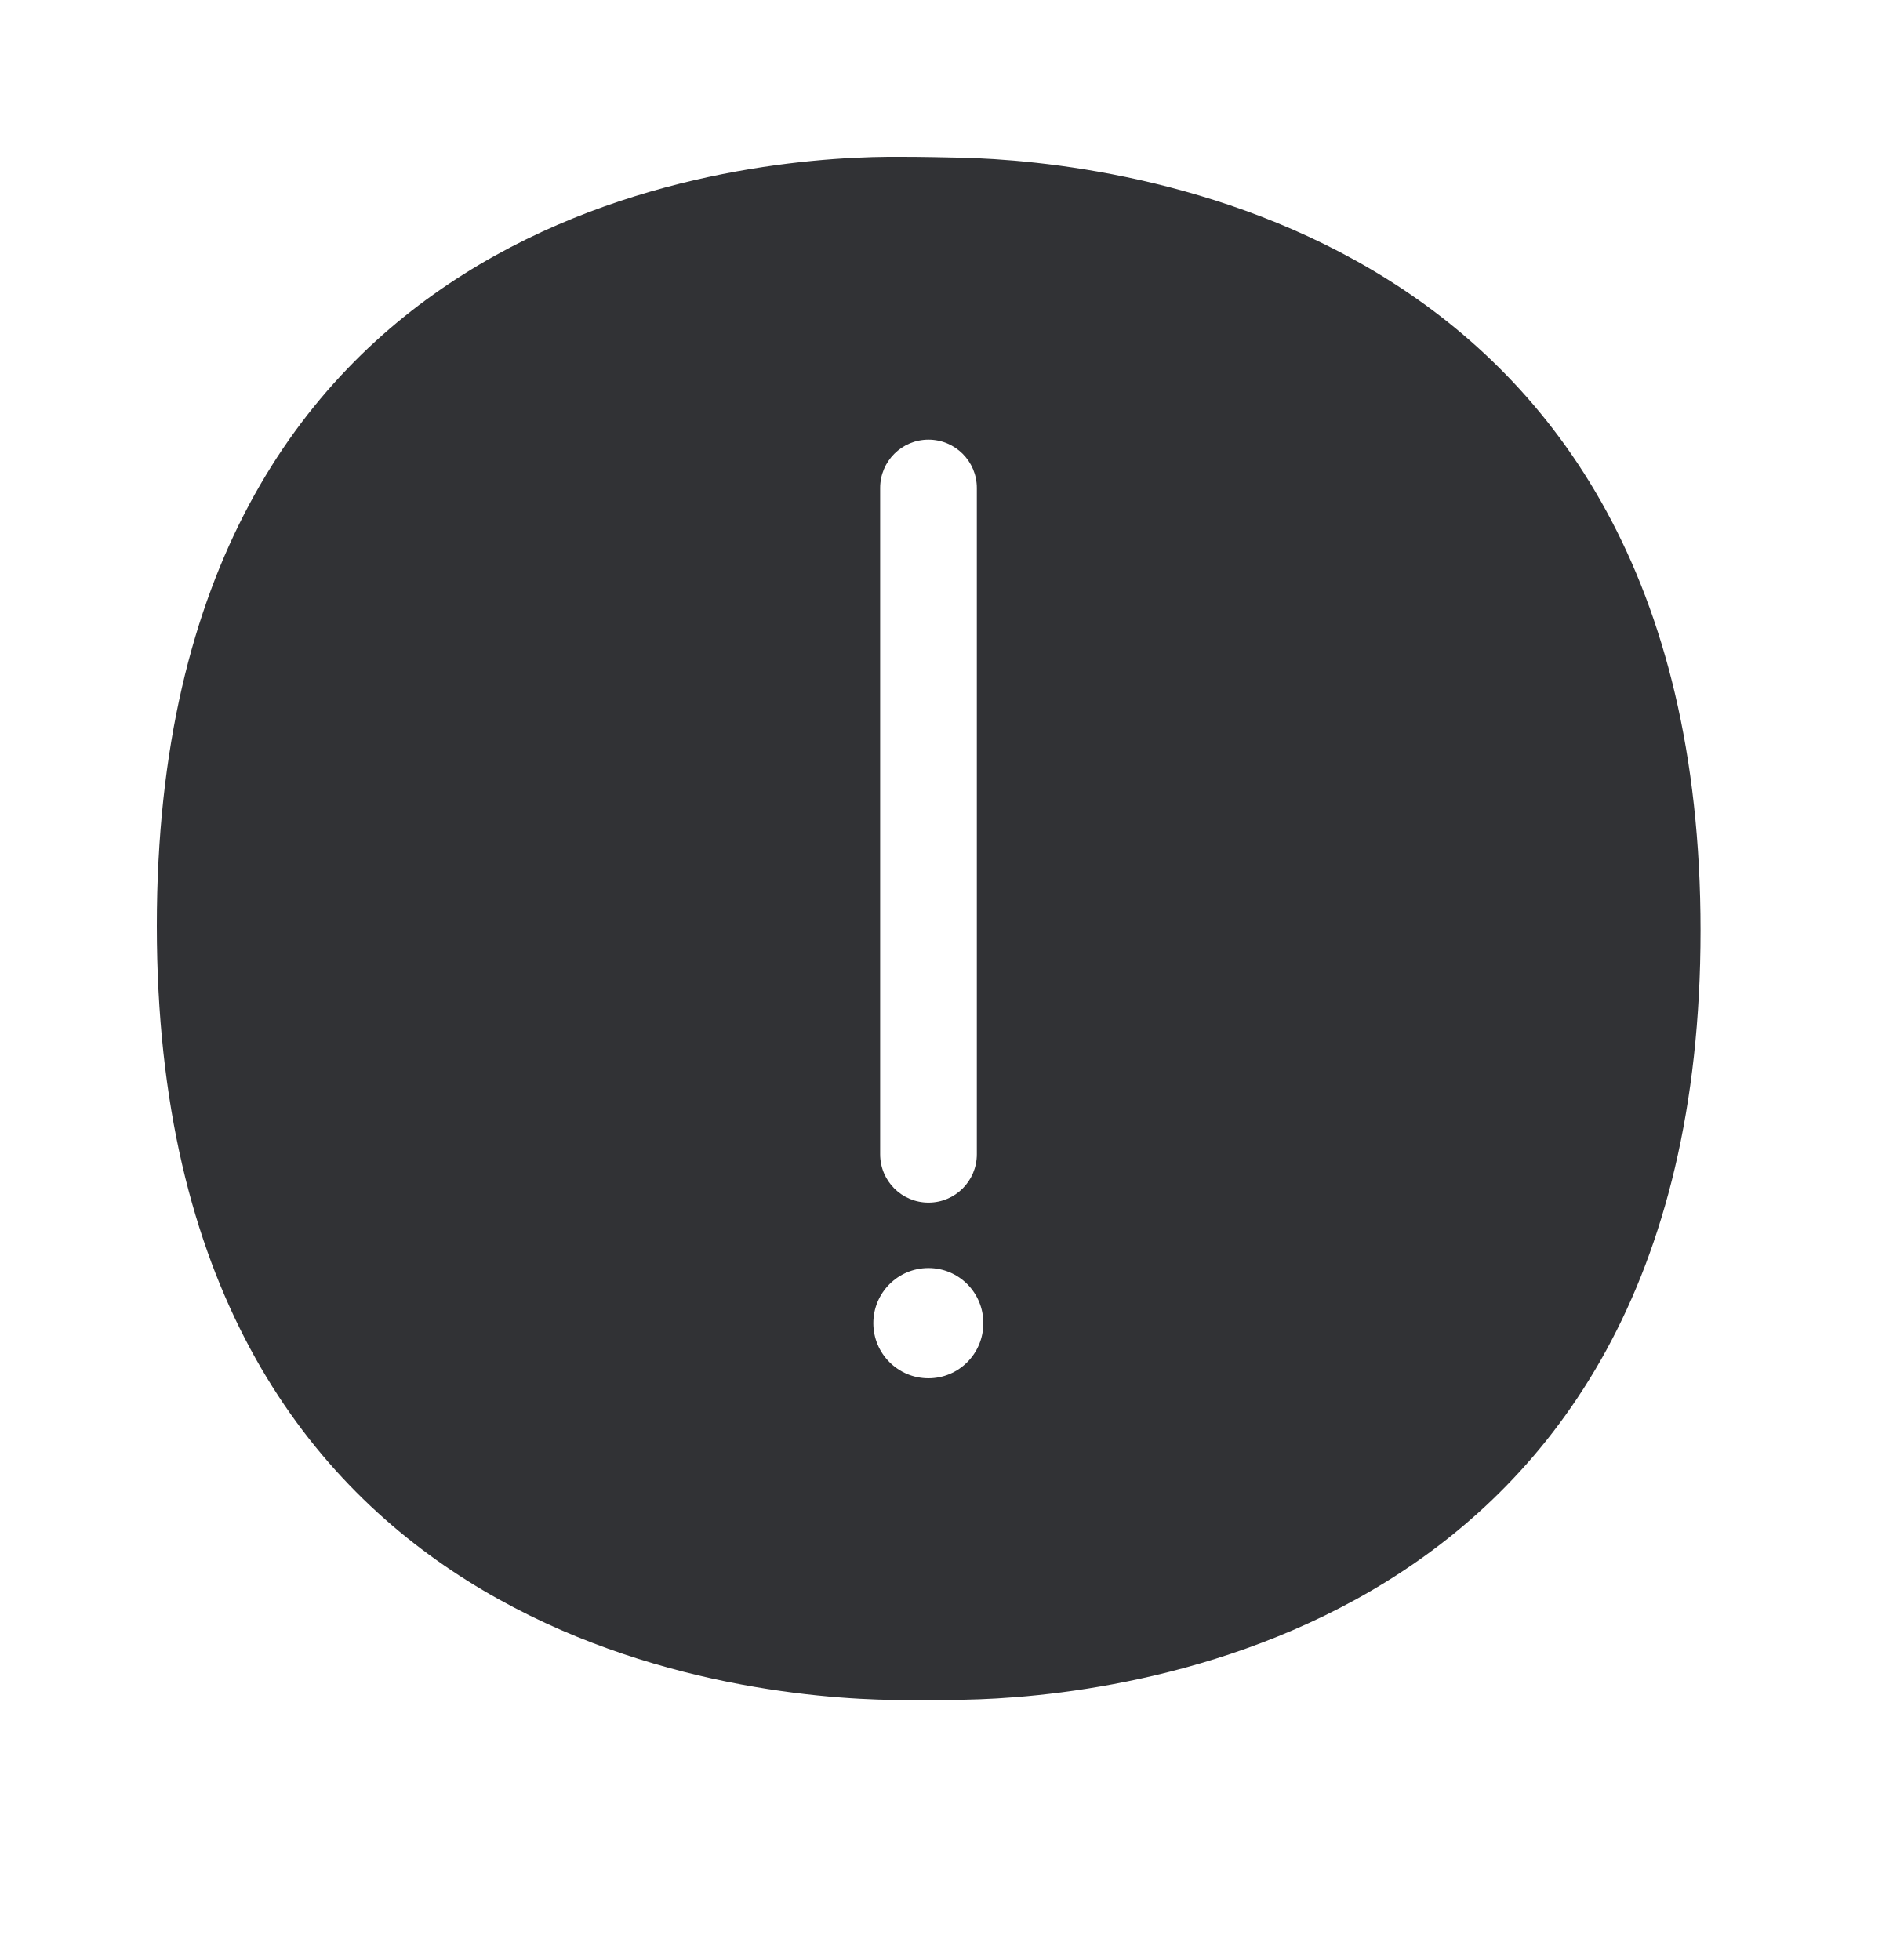
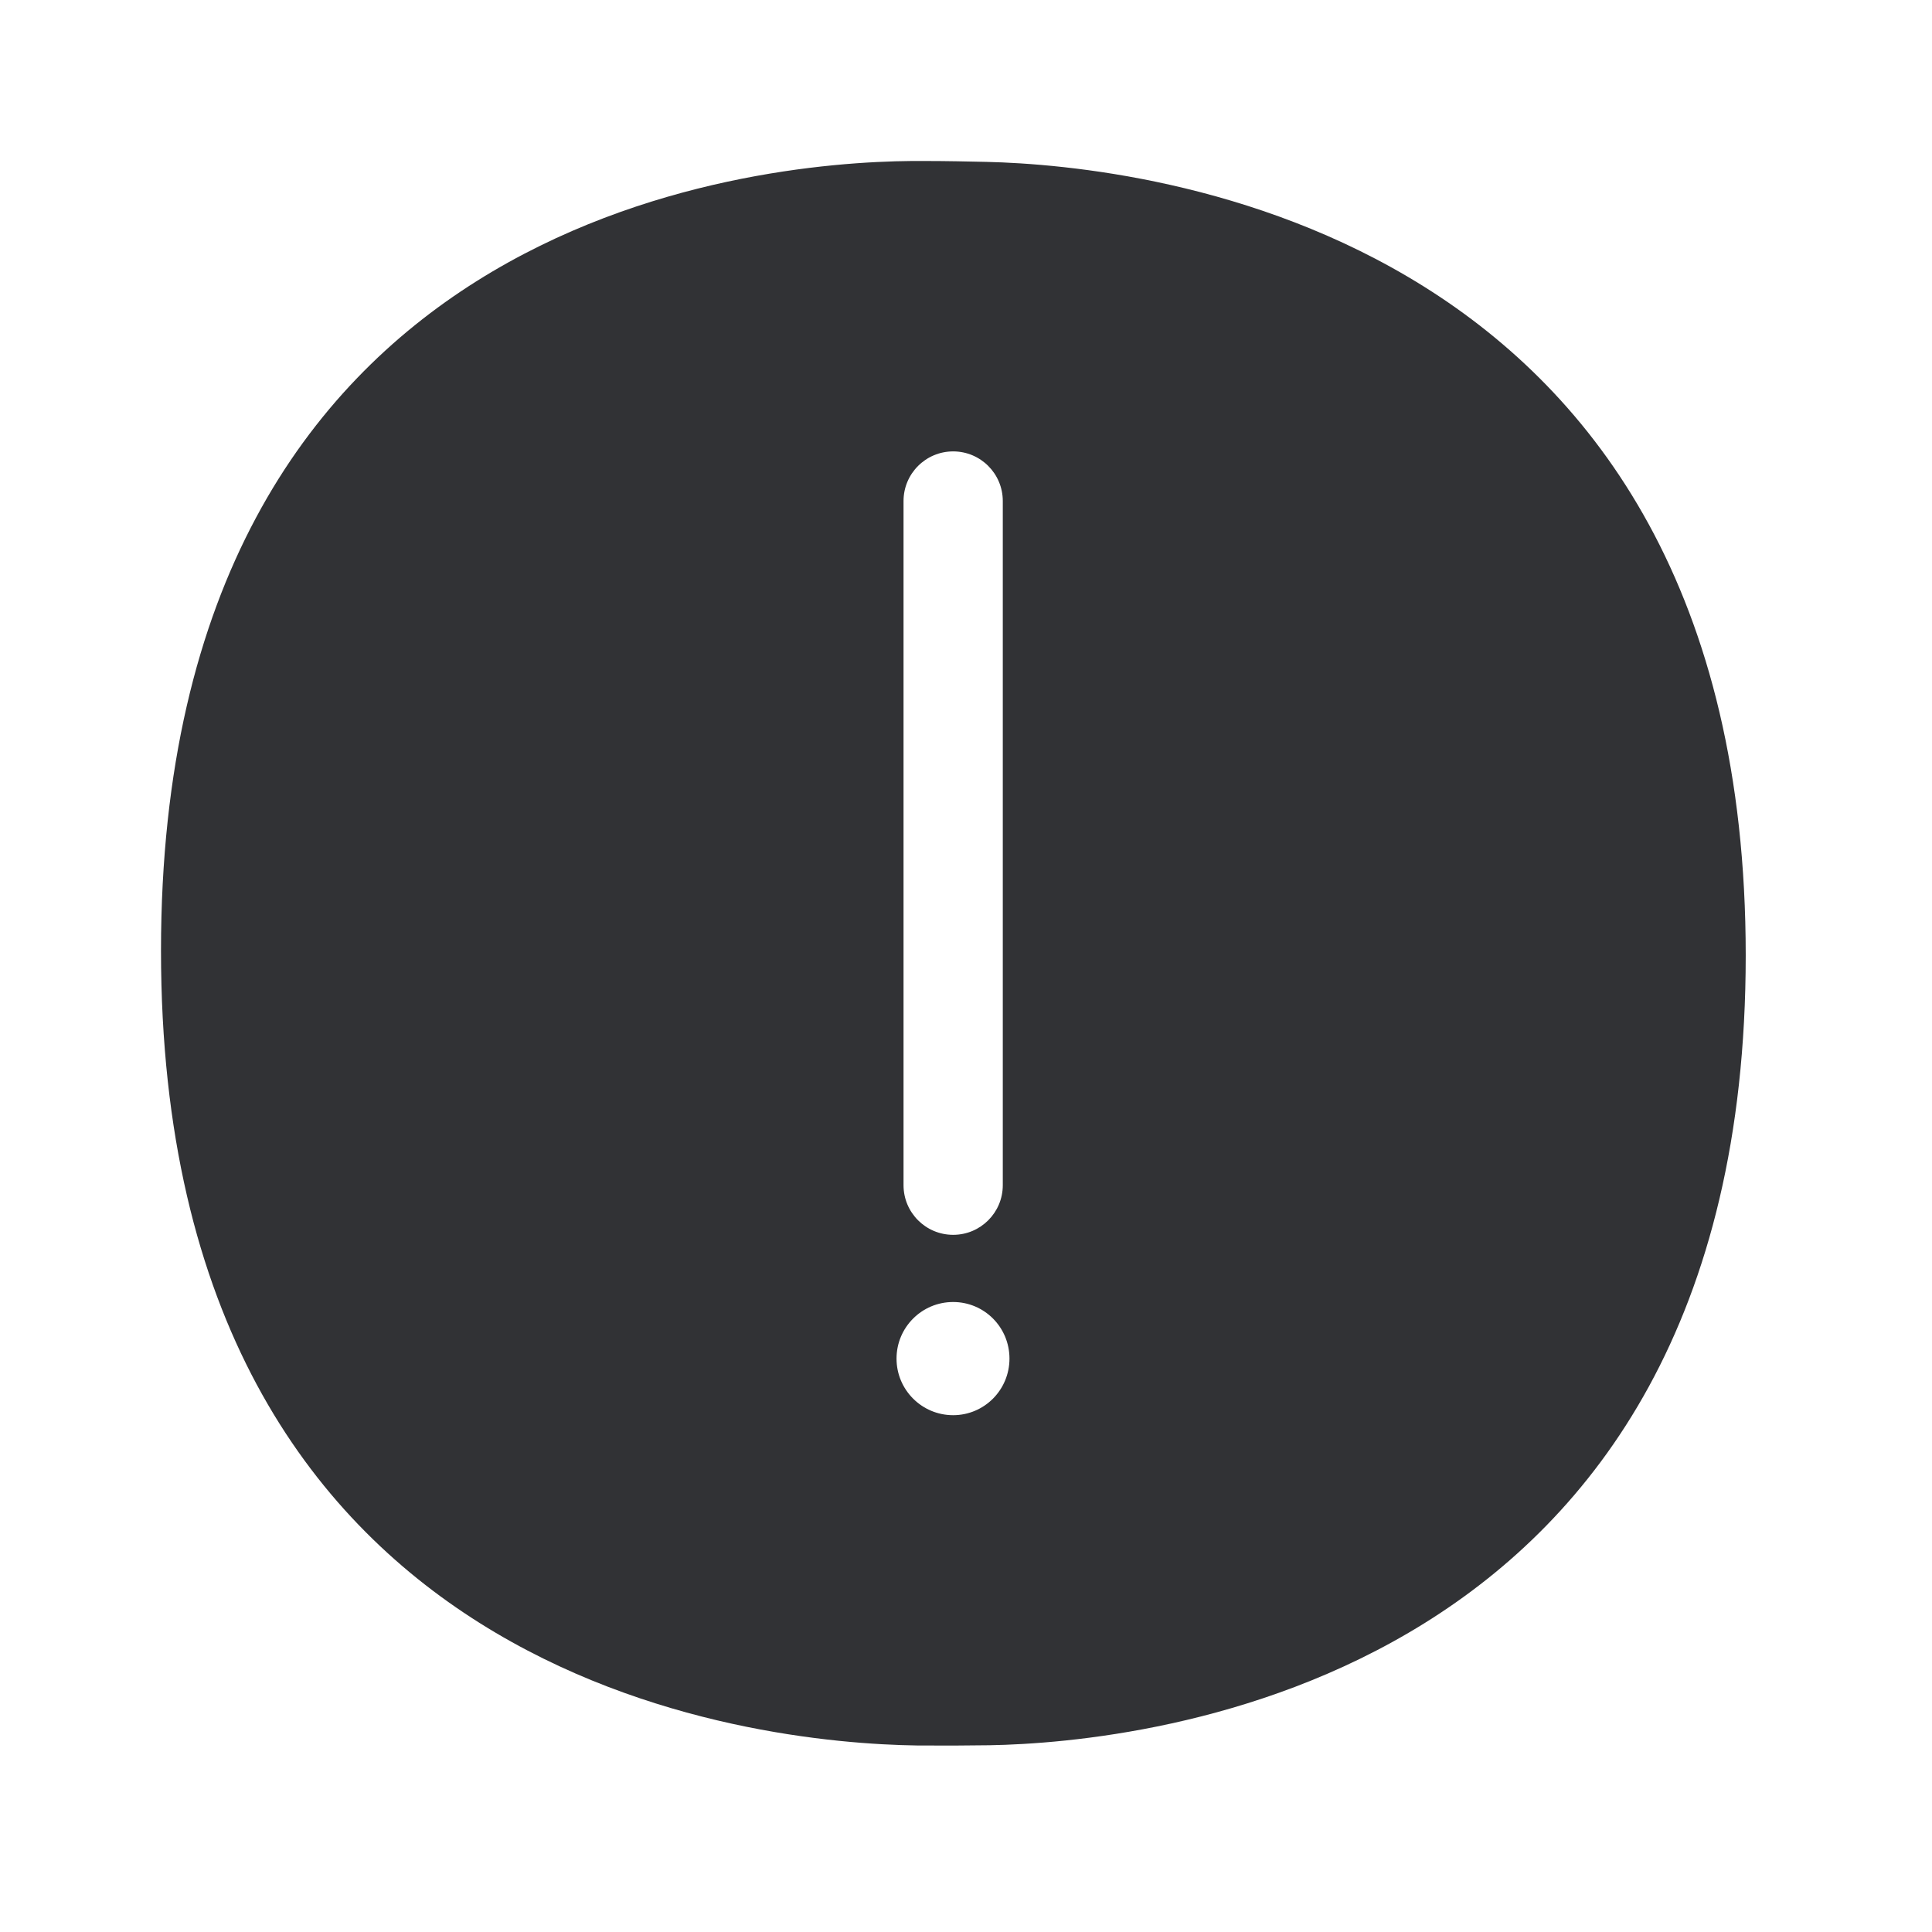
- <svg xmlns="http://www.w3.org/2000/svg" width="24" height="25" viewBox="0 0 24 25">
+ <svg xmlns="http://www.w3.org/2000/svg" width="24" height="24" viewBox="0 0 24 24">
  <path d="M11.84 17.58a.703.703 0 010-1.406c.387 0 .7.313.7.703 0 .389-.313.703-.7.703zm-.616-11.356a.616.616 0 011.233 0v8.499a.616.616 0 01-1.233 0V6.224zm1.03-4.213c-.229-.005-.495-.011-.75-.011h-.182C9.345 2.017 2 2.695 2 11.81c0 9.128 7.415 9.845 9.392 9.873a38.305 38.305 0 00.902-.003c1.88-.033 9.392-.739 9.392-9.812 0-9.05-7.504-9.812-9.431-9.857z" fill="#313235" fill-rule="nonzero" />
</svg>
